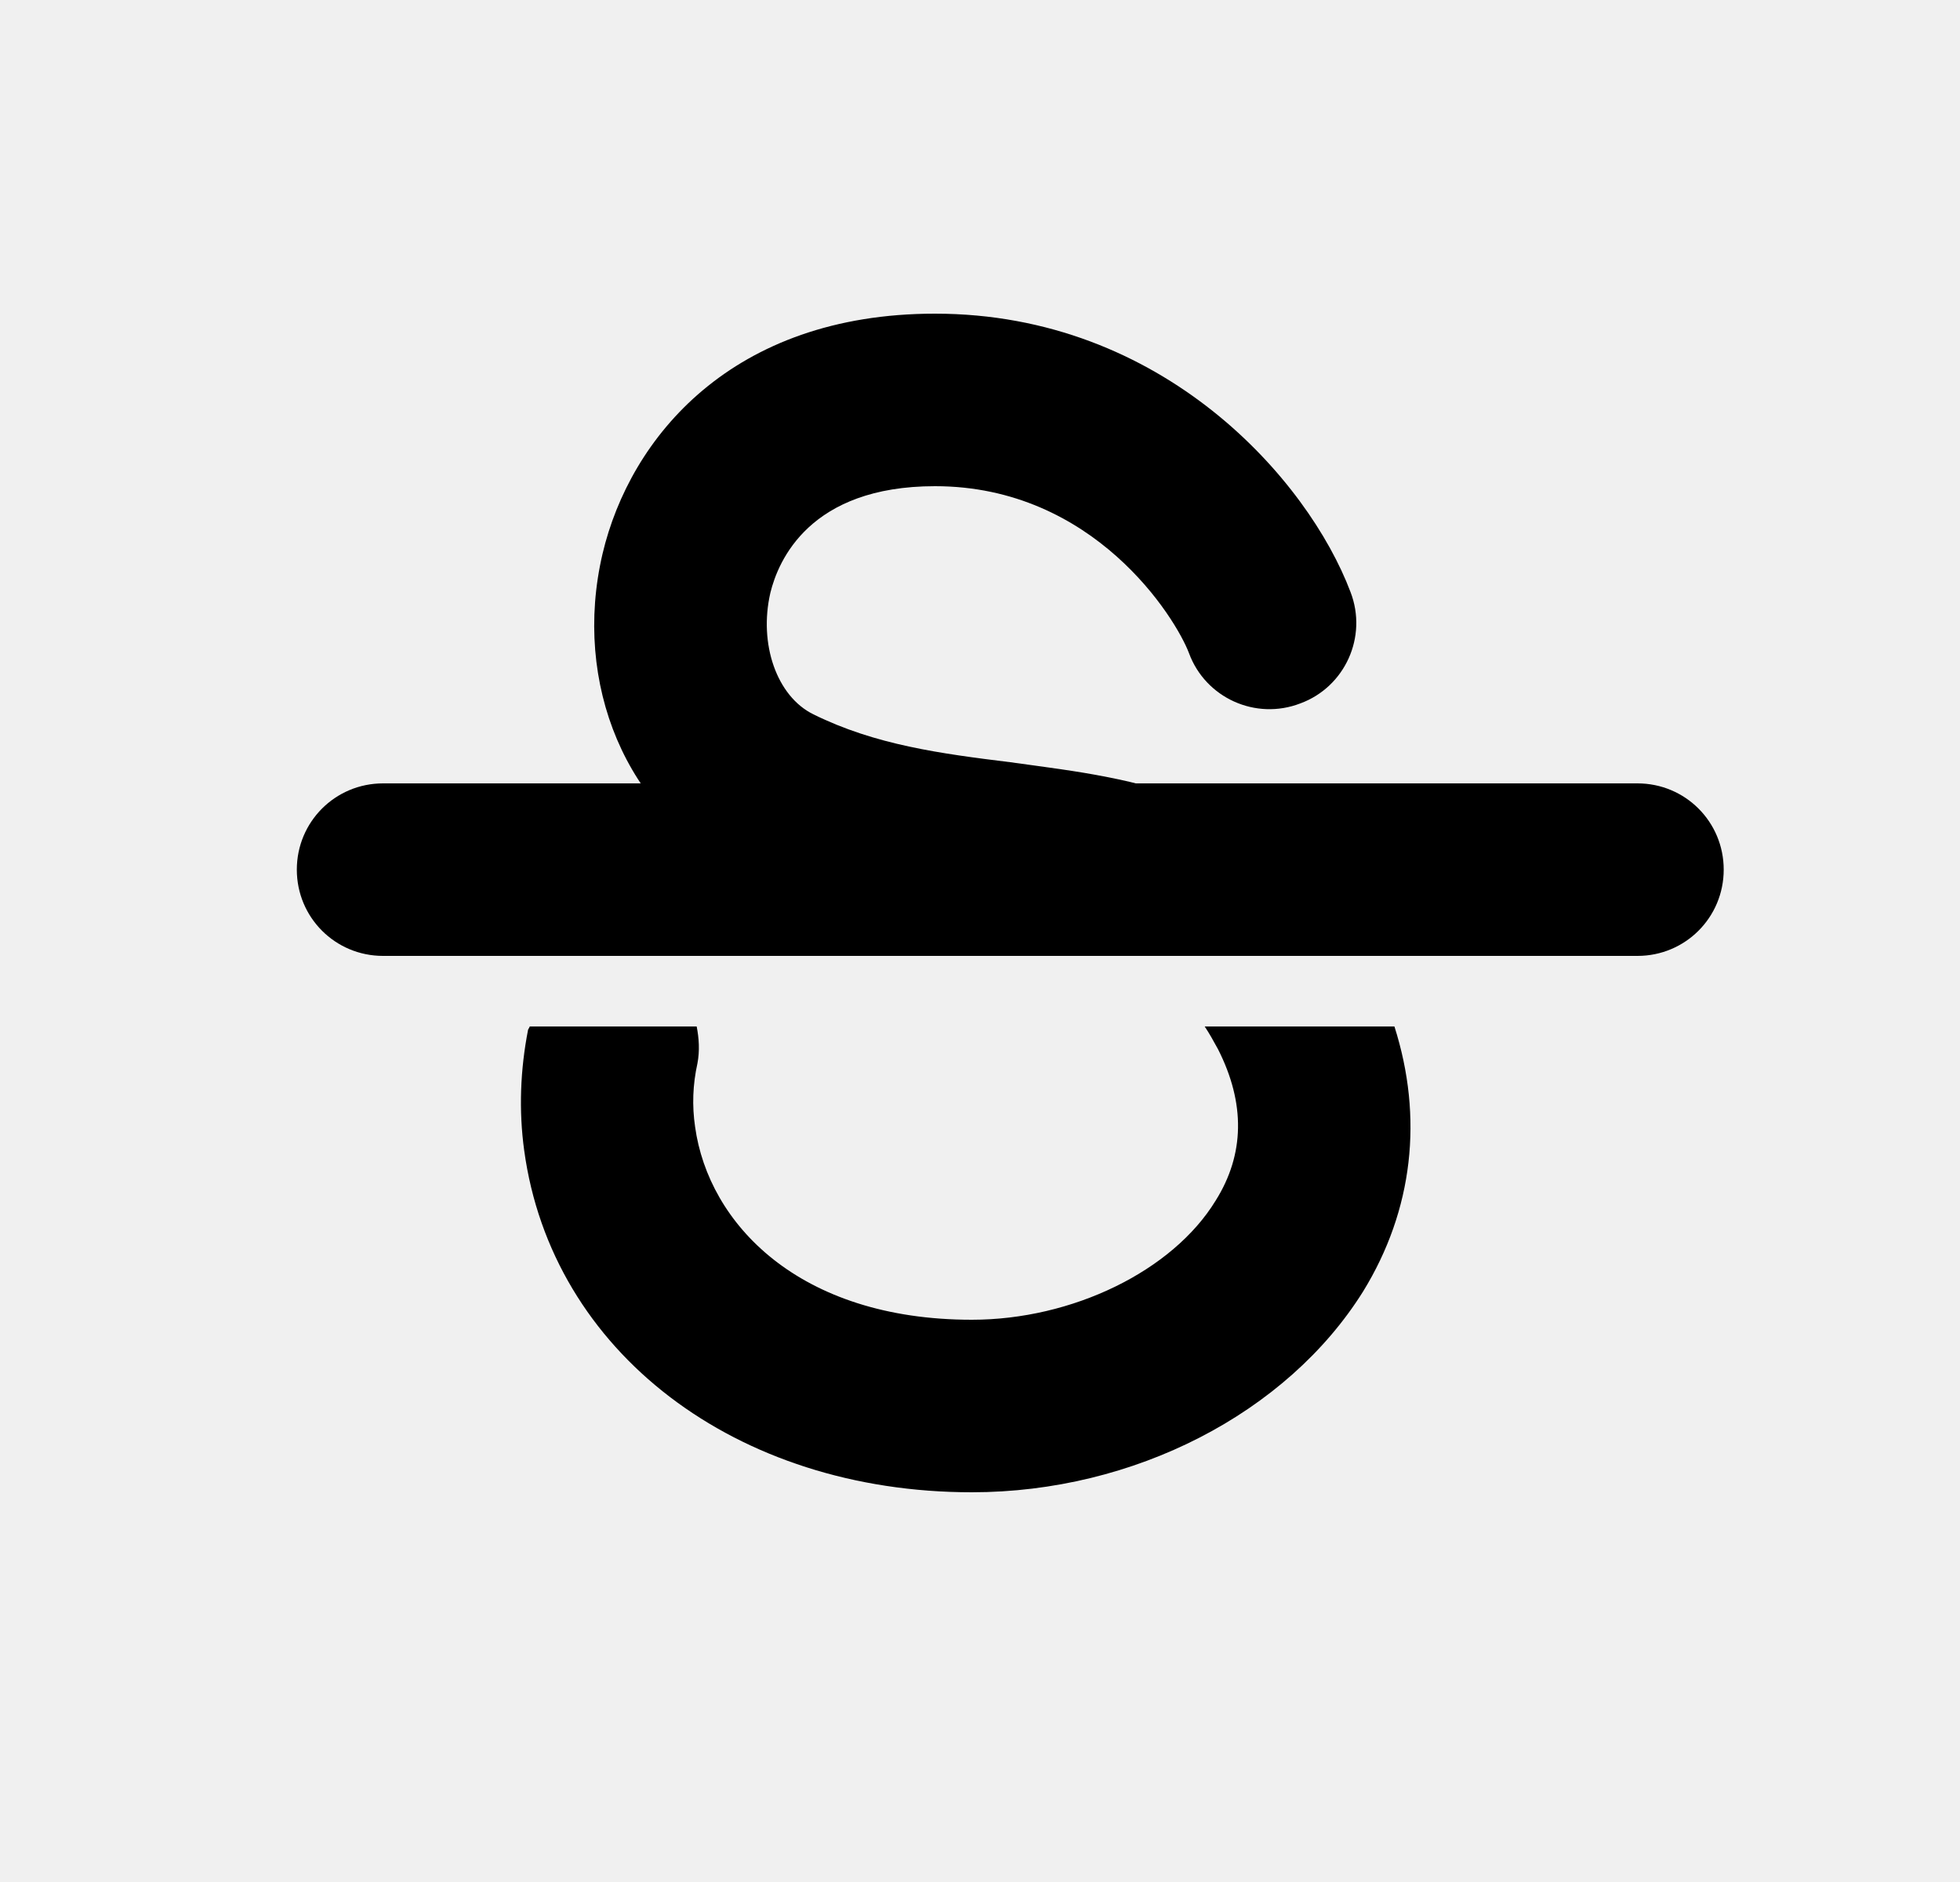
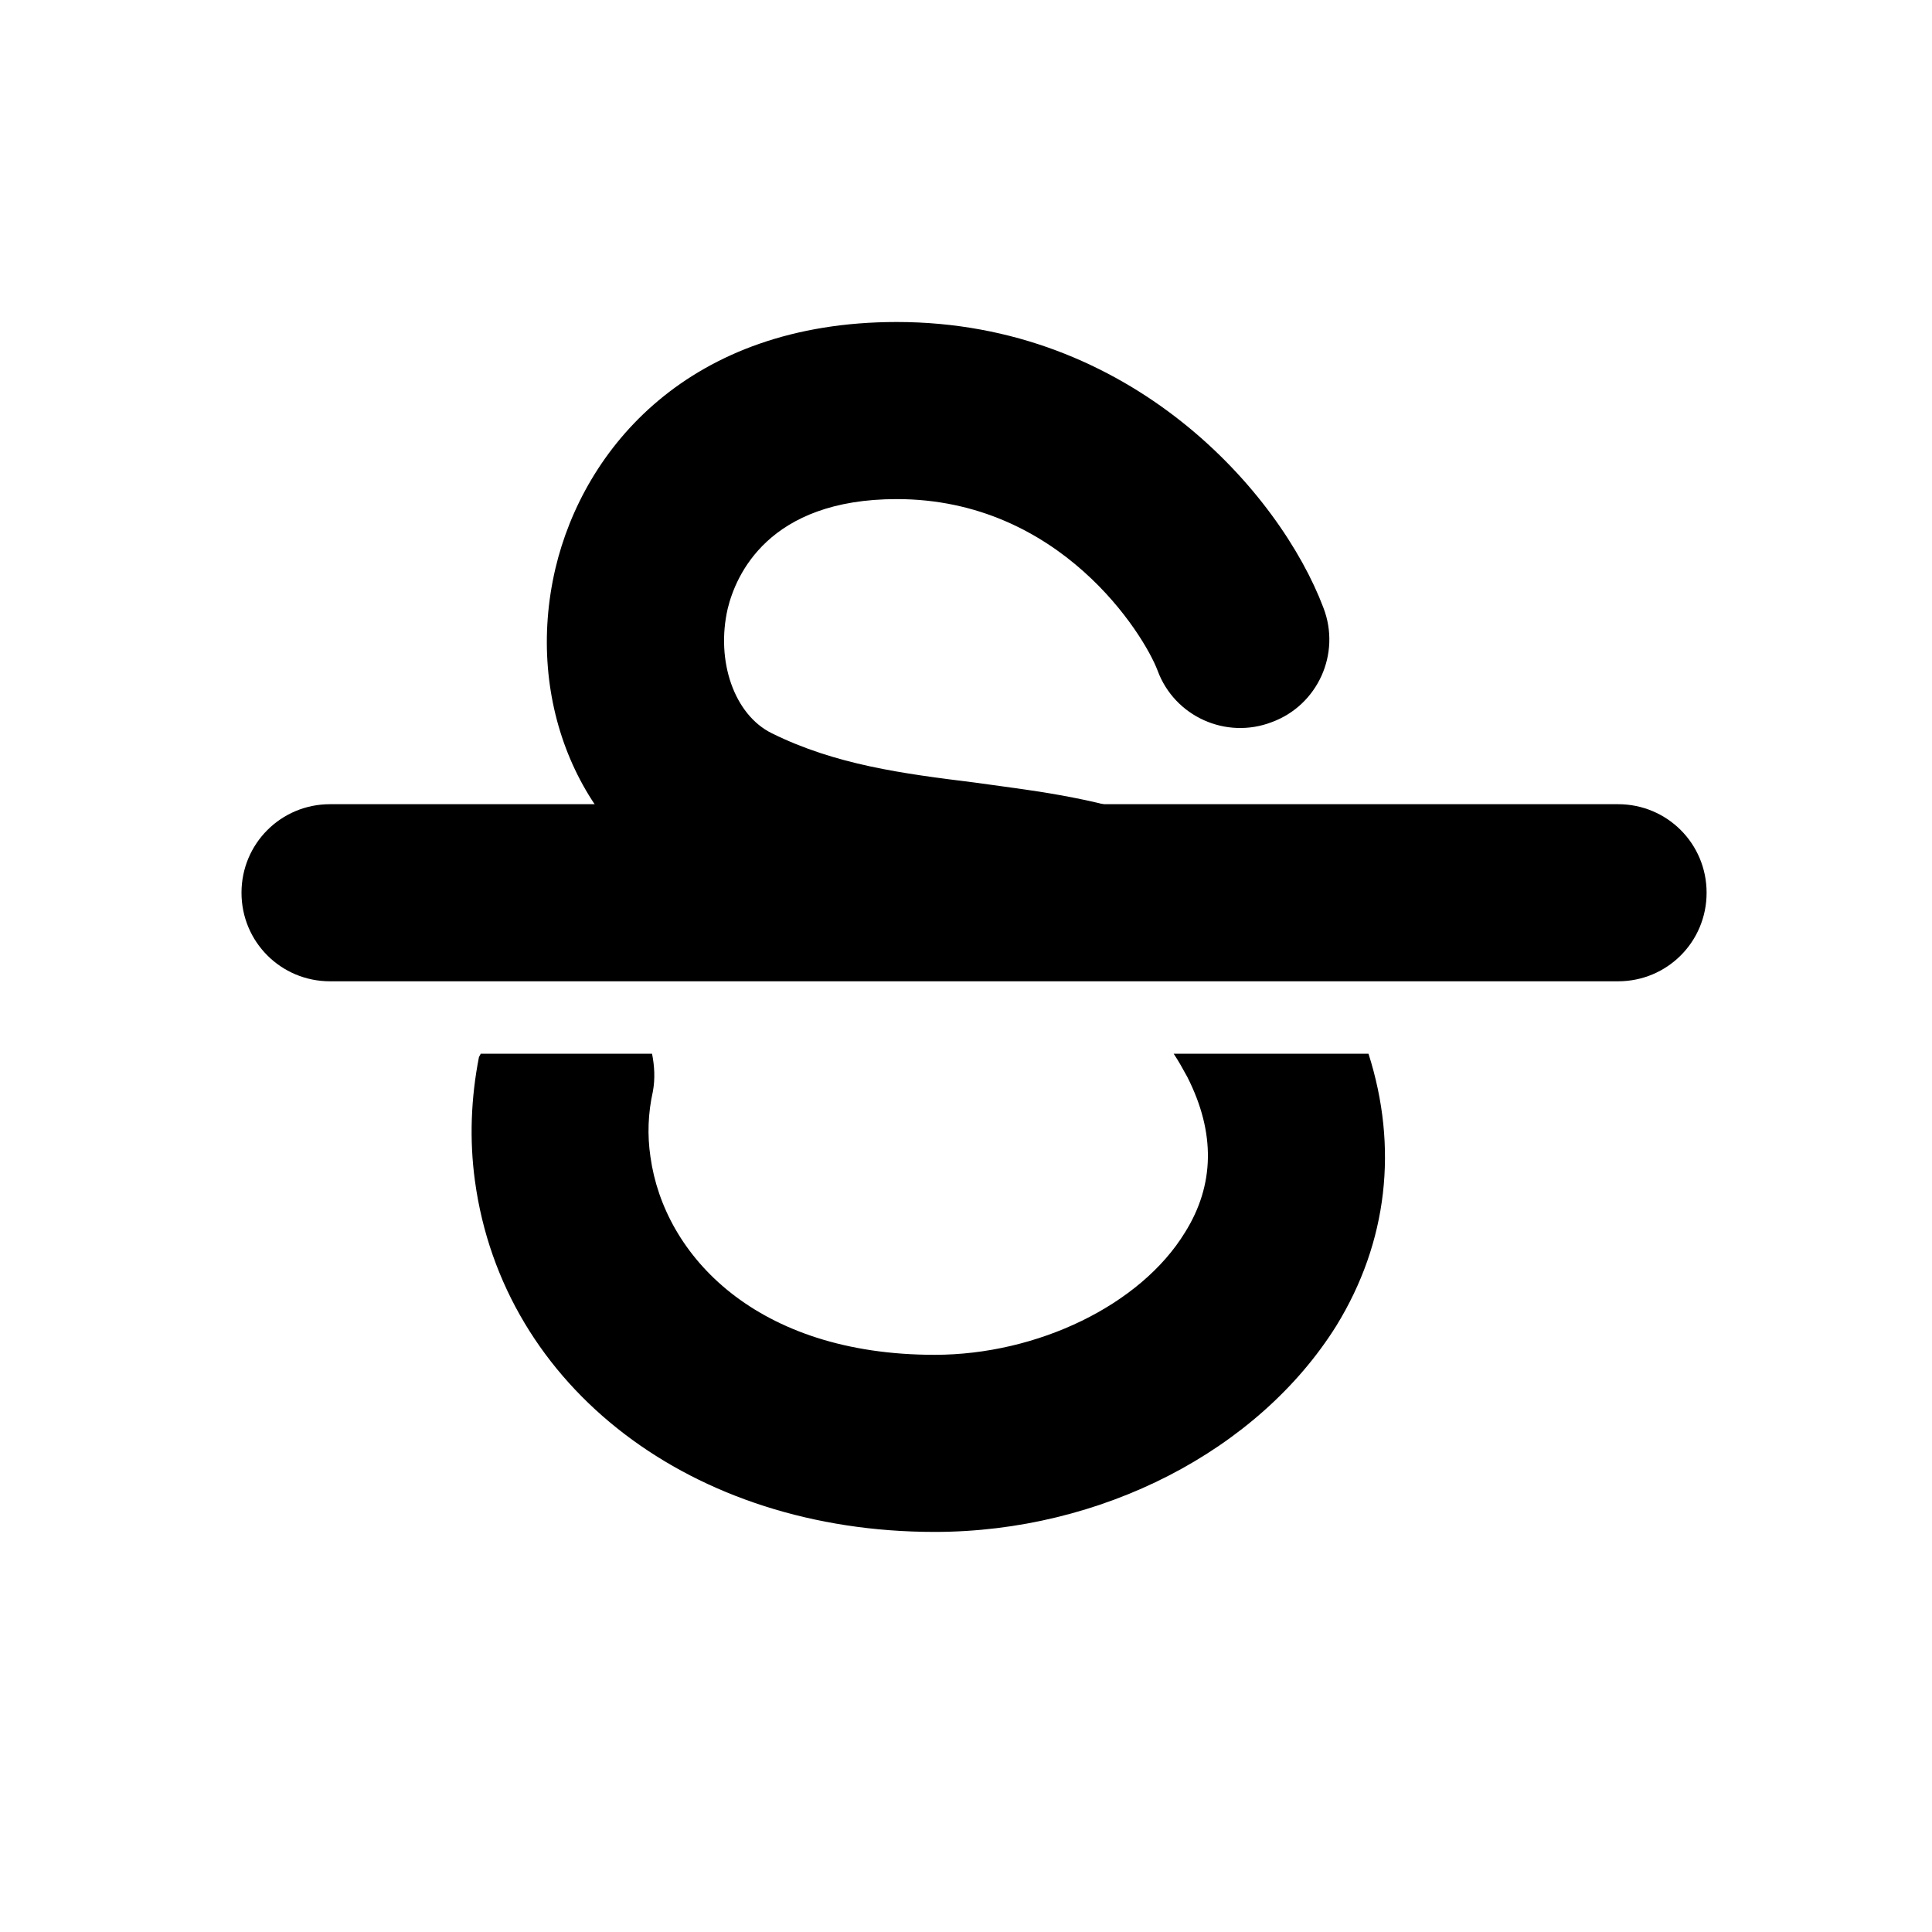
- <svg xmlns="http://www.w3.org/2000/svg" width="25" height="24" viewBox="0 0 25 24" fill="none">
-   <path d="M20.886 12.19H4.886C4.276 12.19 3.786 11.7 3.786 11.09C3.786 10.48 4.276 9.99 4.886 9.99H20.886C21.496 9.99 21.986 10.48 21.986 11.09C21.986 11.7 21.496 12.19 20.886 12.19Z" fill="currentColor" />
-   <path d="M9.396 11.07C10.516 11.63 11.636 11.77 12.616 11.9C12.826 11.93 13.026 11.96 13.226 11.99H17.266C17.106 11.73 16.946 11.49 16.756 11.29C15.906 10.35 14.846 10.05 14.126 9.91C13.726 9.83 13.316 9.78 12.886 9.72C11.996 9.61 11.166 9.5 10.376 9.11C9.906 8.88 9.676 8.21 9.826 7.56C9.926 7.15 10.326 6.2 11.926 6.2C13.956 6.2 14.996 7.88 15.166 8.33C15.376 8.9 16.016 9.19 16.586 8.97C17.156 8.76 17.446 8.12 17.226 7.55C16.686 6.12 14.836 4 11.926 4C9.336 4 8.036 5.58 7.686 7.06C7.296 8.72 7.996 10.38 9.396 11.07Z" fill="currentColor" />
-   <path d="M15.366 13.09C15.426 13.18 15.476 13.27 15.536 13.38C15.886 14.07 15.876 14.72 15.506 15.31C14.956 16.21 13.676 16.83 12.396 16.83C10.186 16.83 9.036 15.6 8.866 14.37C8.826 14.1 8.836 13.83 8.896 13.56C8.926 13.4 8.916 13.24 8.886 13.09H6.756C6.756 13.1 6.746 13.11 6.736 13.13C6.636 13.64 6.616 14.16 6.686 14.67C7.036 17.24 9.386 19.03 12.396 19.03C14.466 19.03 16.416 18.02 17.386 16.47C18.026 15.43 18.156 14.25 17.786 13.09H15.366Z" fill="currentColor" />
+ <svg xmlns="http://www.w3.org/2000/svg" width="24" height="24" viewBox="0 0 24 24" fill="none">
+   <rect width="24" height="24" fill="white" />
+   <path d="M20.1 12.19H4.1C3.49 12.19 3 11.7 3 11.09C3 10.48 3.49 9.99 4.1 9.99H20.1C20.71 9.99 21.2 10.48 21.2 11.09C21.2 11.7 20.71 12.19 20.1 12.19Z" fill="currentColor" />
+   <path d="M8.61 11.07C9.73 11.63 10.85 11.77 11.83 11.9C12.04 11.93 12.24 11.96 12.44 11.99H16.48C16.32 11.73 16.16 11.49 15.97 11.29C15.12 10.35 14.06 10.05 13.34 9.91C12.94 9.83 12.53 9.78 12.1 9.72C11.21 9.61 10.38 9.5 9.59 9.11C9.12 8.88 8.89 8.21 9.04 7.56C9.14 7.15 9.54 6.2 11.14 6.2C13.17 6.2 14.21 7.88 14.38 8.33C14.59 8.9 15.23 9.19 15.8 8.97C16.37 8.76 16.66 8.12 16.44 7.55C15.9 6.12 14.05 4 11.14 4C8.55 4 7.25 5.58 6.9 7.06C6.51 8.72 7.21 10.38 8.61 11.07Z" fill="currentColor" />
+   <path d="M14.58 13.09C14.64 13.18 14.69 13.27 14.75 13.38C15.1 14.07 15.09 14.72 14.72 15.31C14.17 16.21 12.89 16.83 11.61 16.83C9.4 16.83 8.25 15.6 8.08 14.37C8.04 14.1 8.05 13.83 8.11 13.56C8.14 13.4 8.13 13.24 8.1 13.09H5.97C5.97 13.1 5.96 13.11 5.95 13.13C5.85 13.64 5.83 14.16 5.9 14.67C6.25 17.24 8.6 19.03 11.61 19.03C13.68 19.03 15.63 18.02 16.6 16.47C17.24 15.43 17.37 14.25 17 13.09H14.58Z" fill="currentColor" />
</svg>
